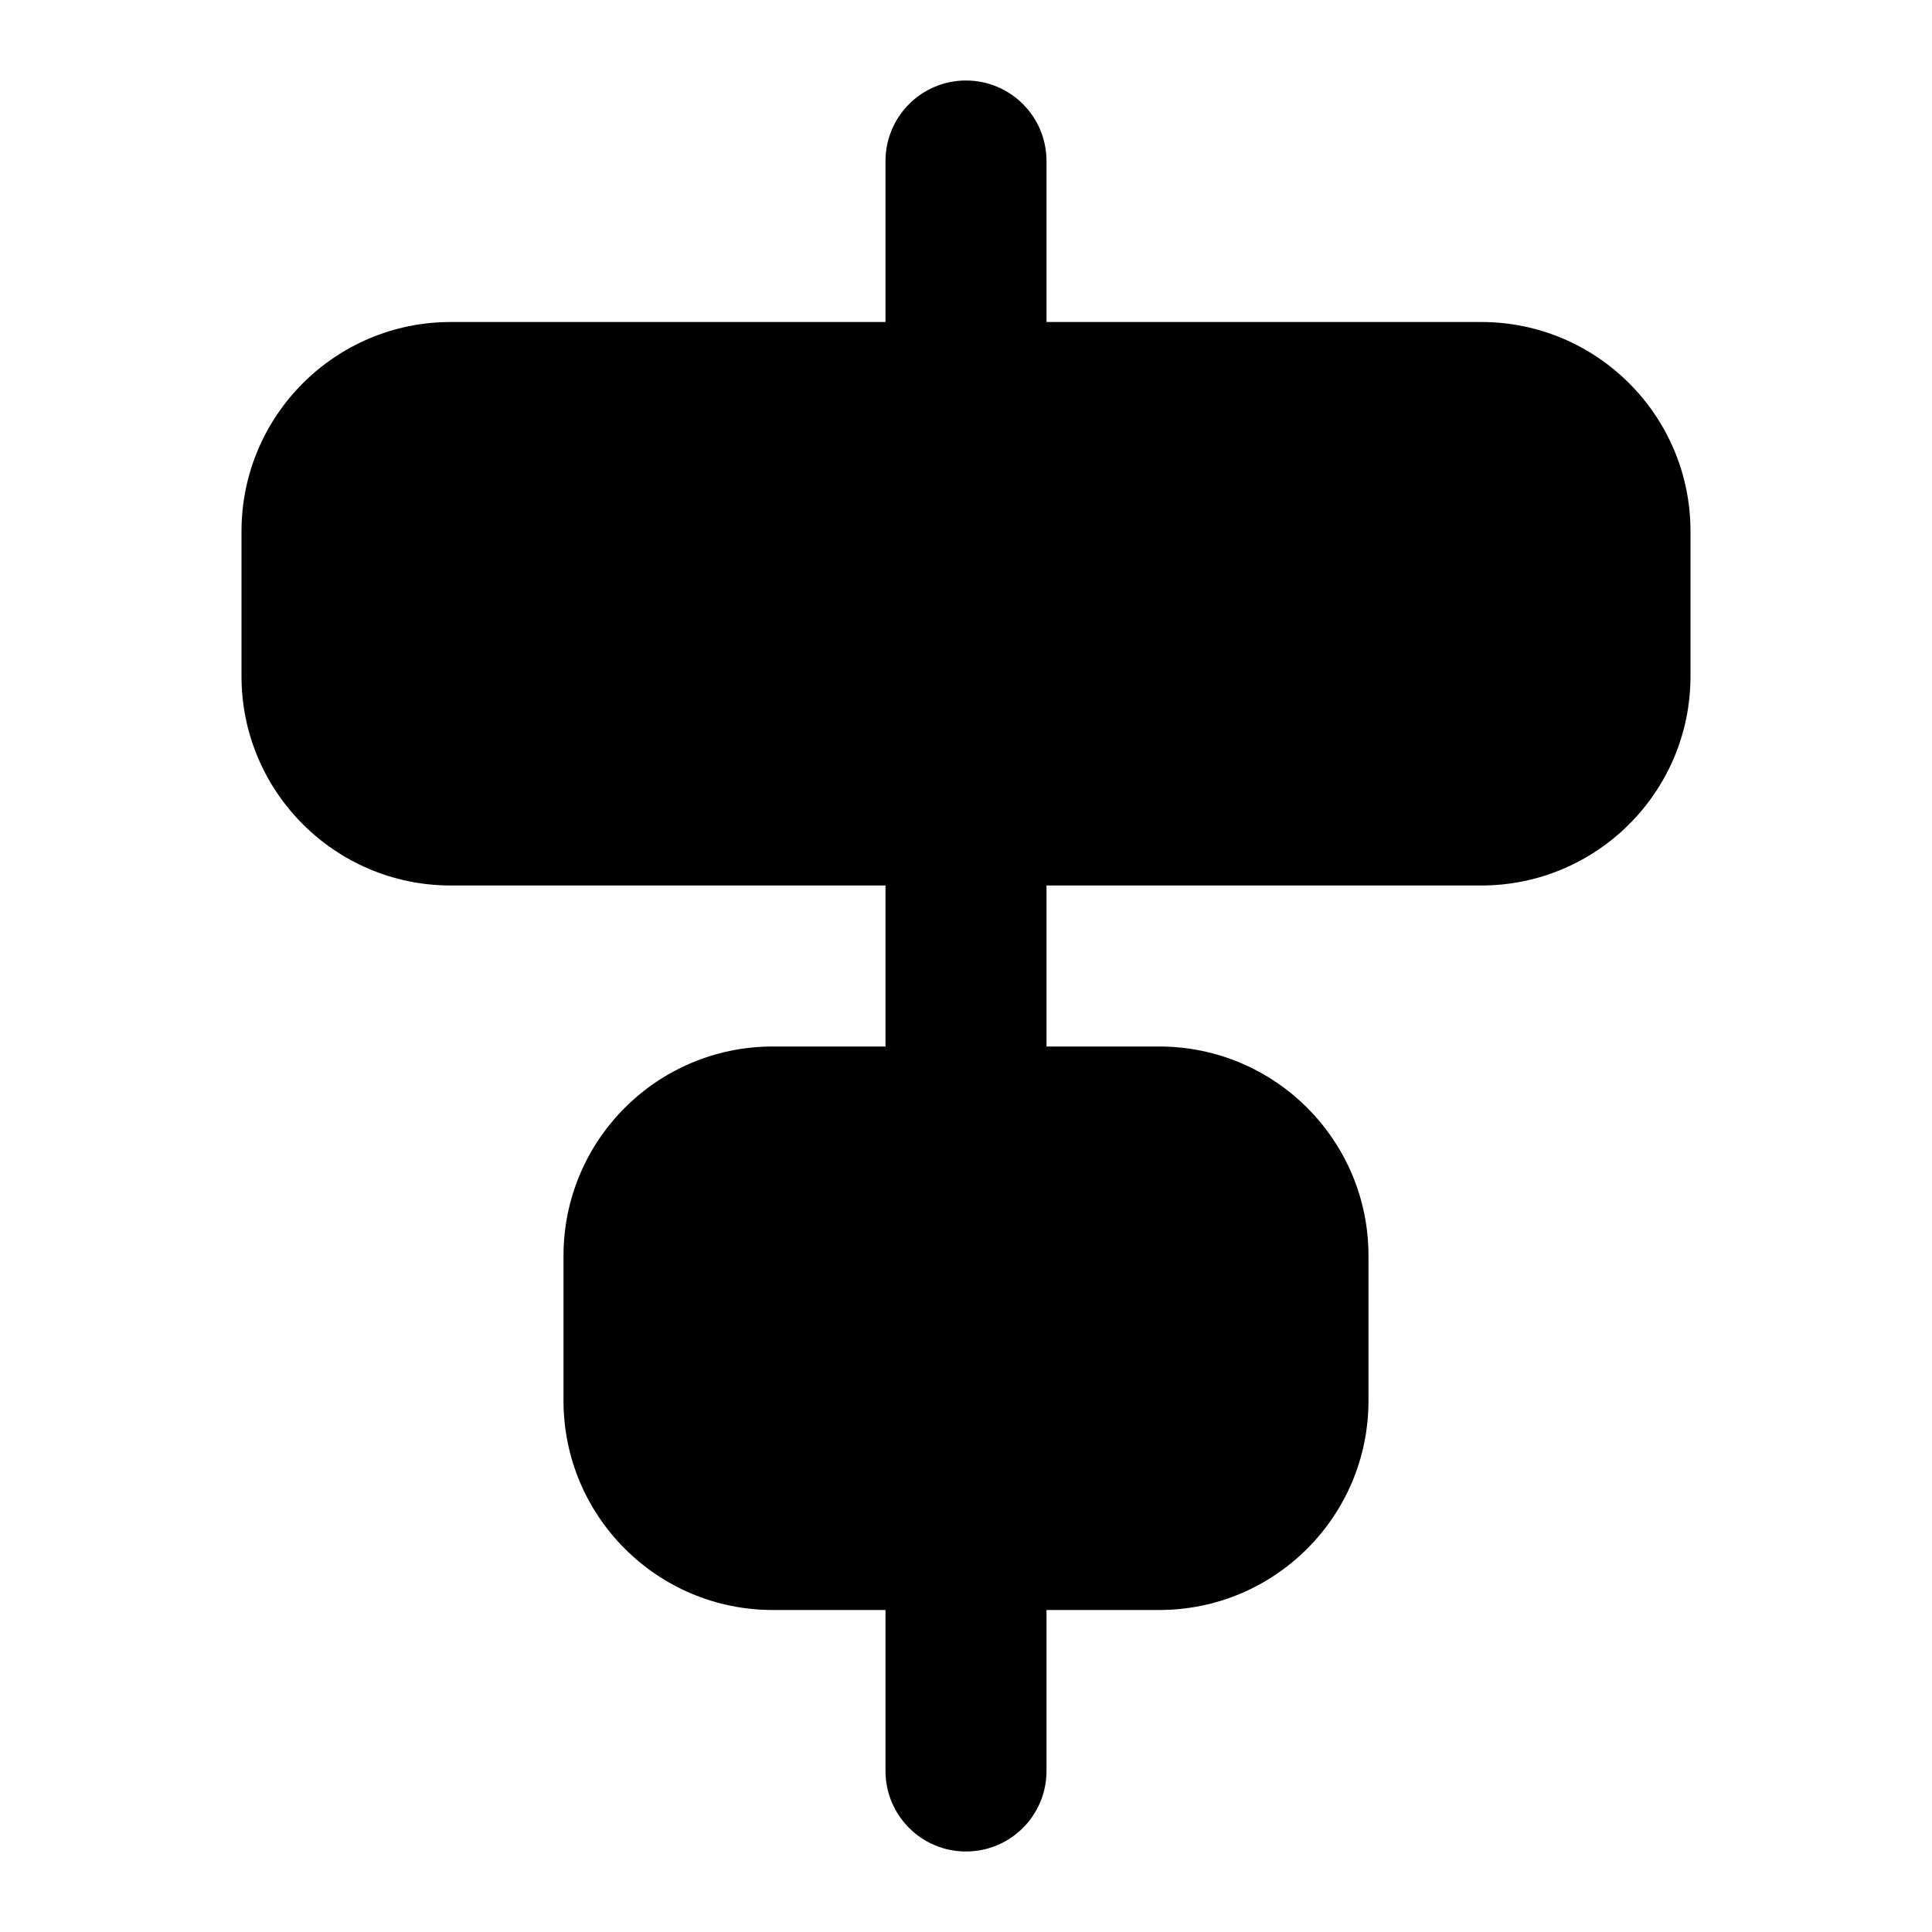
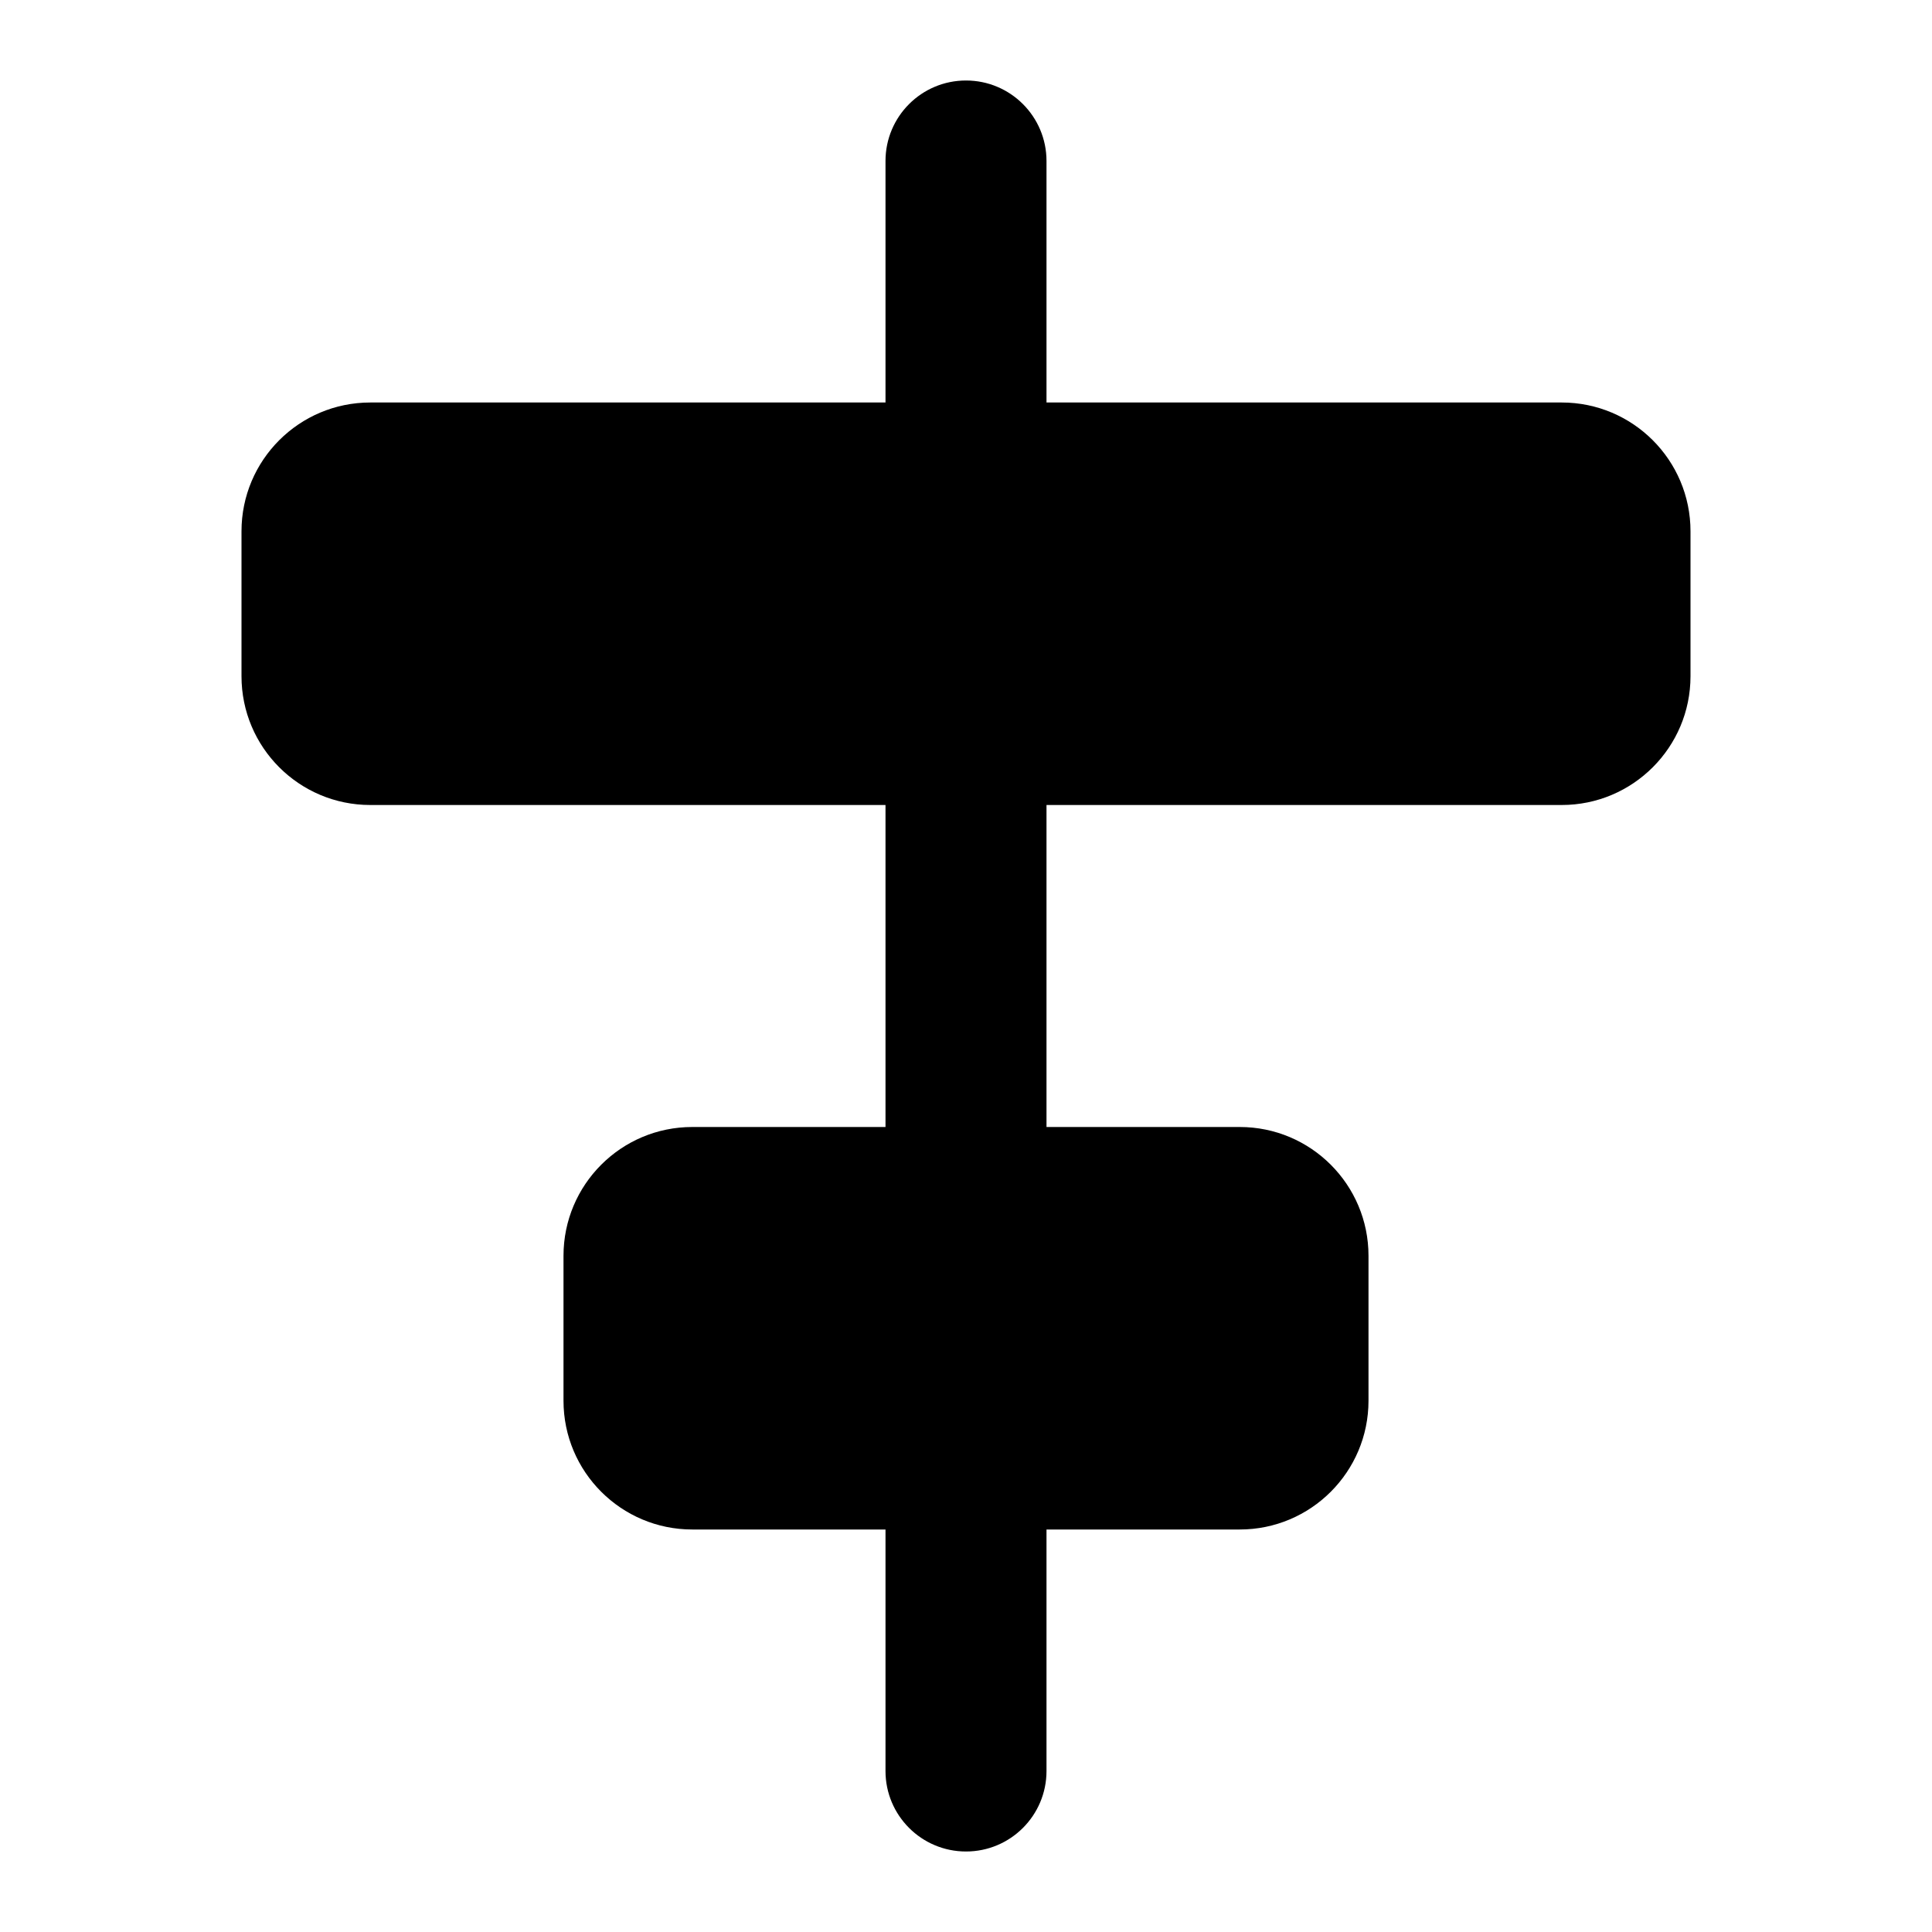
<svg xmlns="http://www.w3.org/2000/svg" width="24" height="24" fill="none">
-   <path fill="#000" d="M13 2a1 1 0 1 0-2 0v2H5.6A2.6 2.6 0 0 0 3 6.6v1.8A2.6 2.6 0 0 0 5.6 11H11v2H9.6A2.6 2.6 0 0 0 7 15.6v1.8A2.6 2.6 0 0 0 9.6 20H11v2a1 1 0 1 0 2 0v-2h1.4a2.6 2.6 0 0 0 2.6-2.6v-1.8a2.6 2.6 0 0 0-2.6-2.6H13v-2h5.4A2.6 2.6 0 0 0 21 8.4V6.6A2.6 2.6 0 0 0 18.4 4H13z" />
+   <path fill="#000" fill-rule="evenodd" d="M12 1a1 1 0 0 1 1 1v3h6.4A1.6 1.6 0 0 1 21 6.6v1.8a1.6 1.6 0 0 1-1.6 1.6H13v4h2.4a1.6 1.6 0 0 1 1.6 1.6v1.8a1.6 1.6 0 0 1-1.6 1.6H13v3a1 1 0 1 1-2 0v-3H8.6A1.6 1.6 0 0 1 7 17.4v-1.8A1.6 1.6 0 0 1 8.6 14H11v-4H4.6A1.6 1.6 0 0 1 3 8.4V6.6A1.6 1.6 0 0 1 4.6 5H11V2a1 1 0 0 1 1-1" clip-rule="evenodd" />
</svg>
